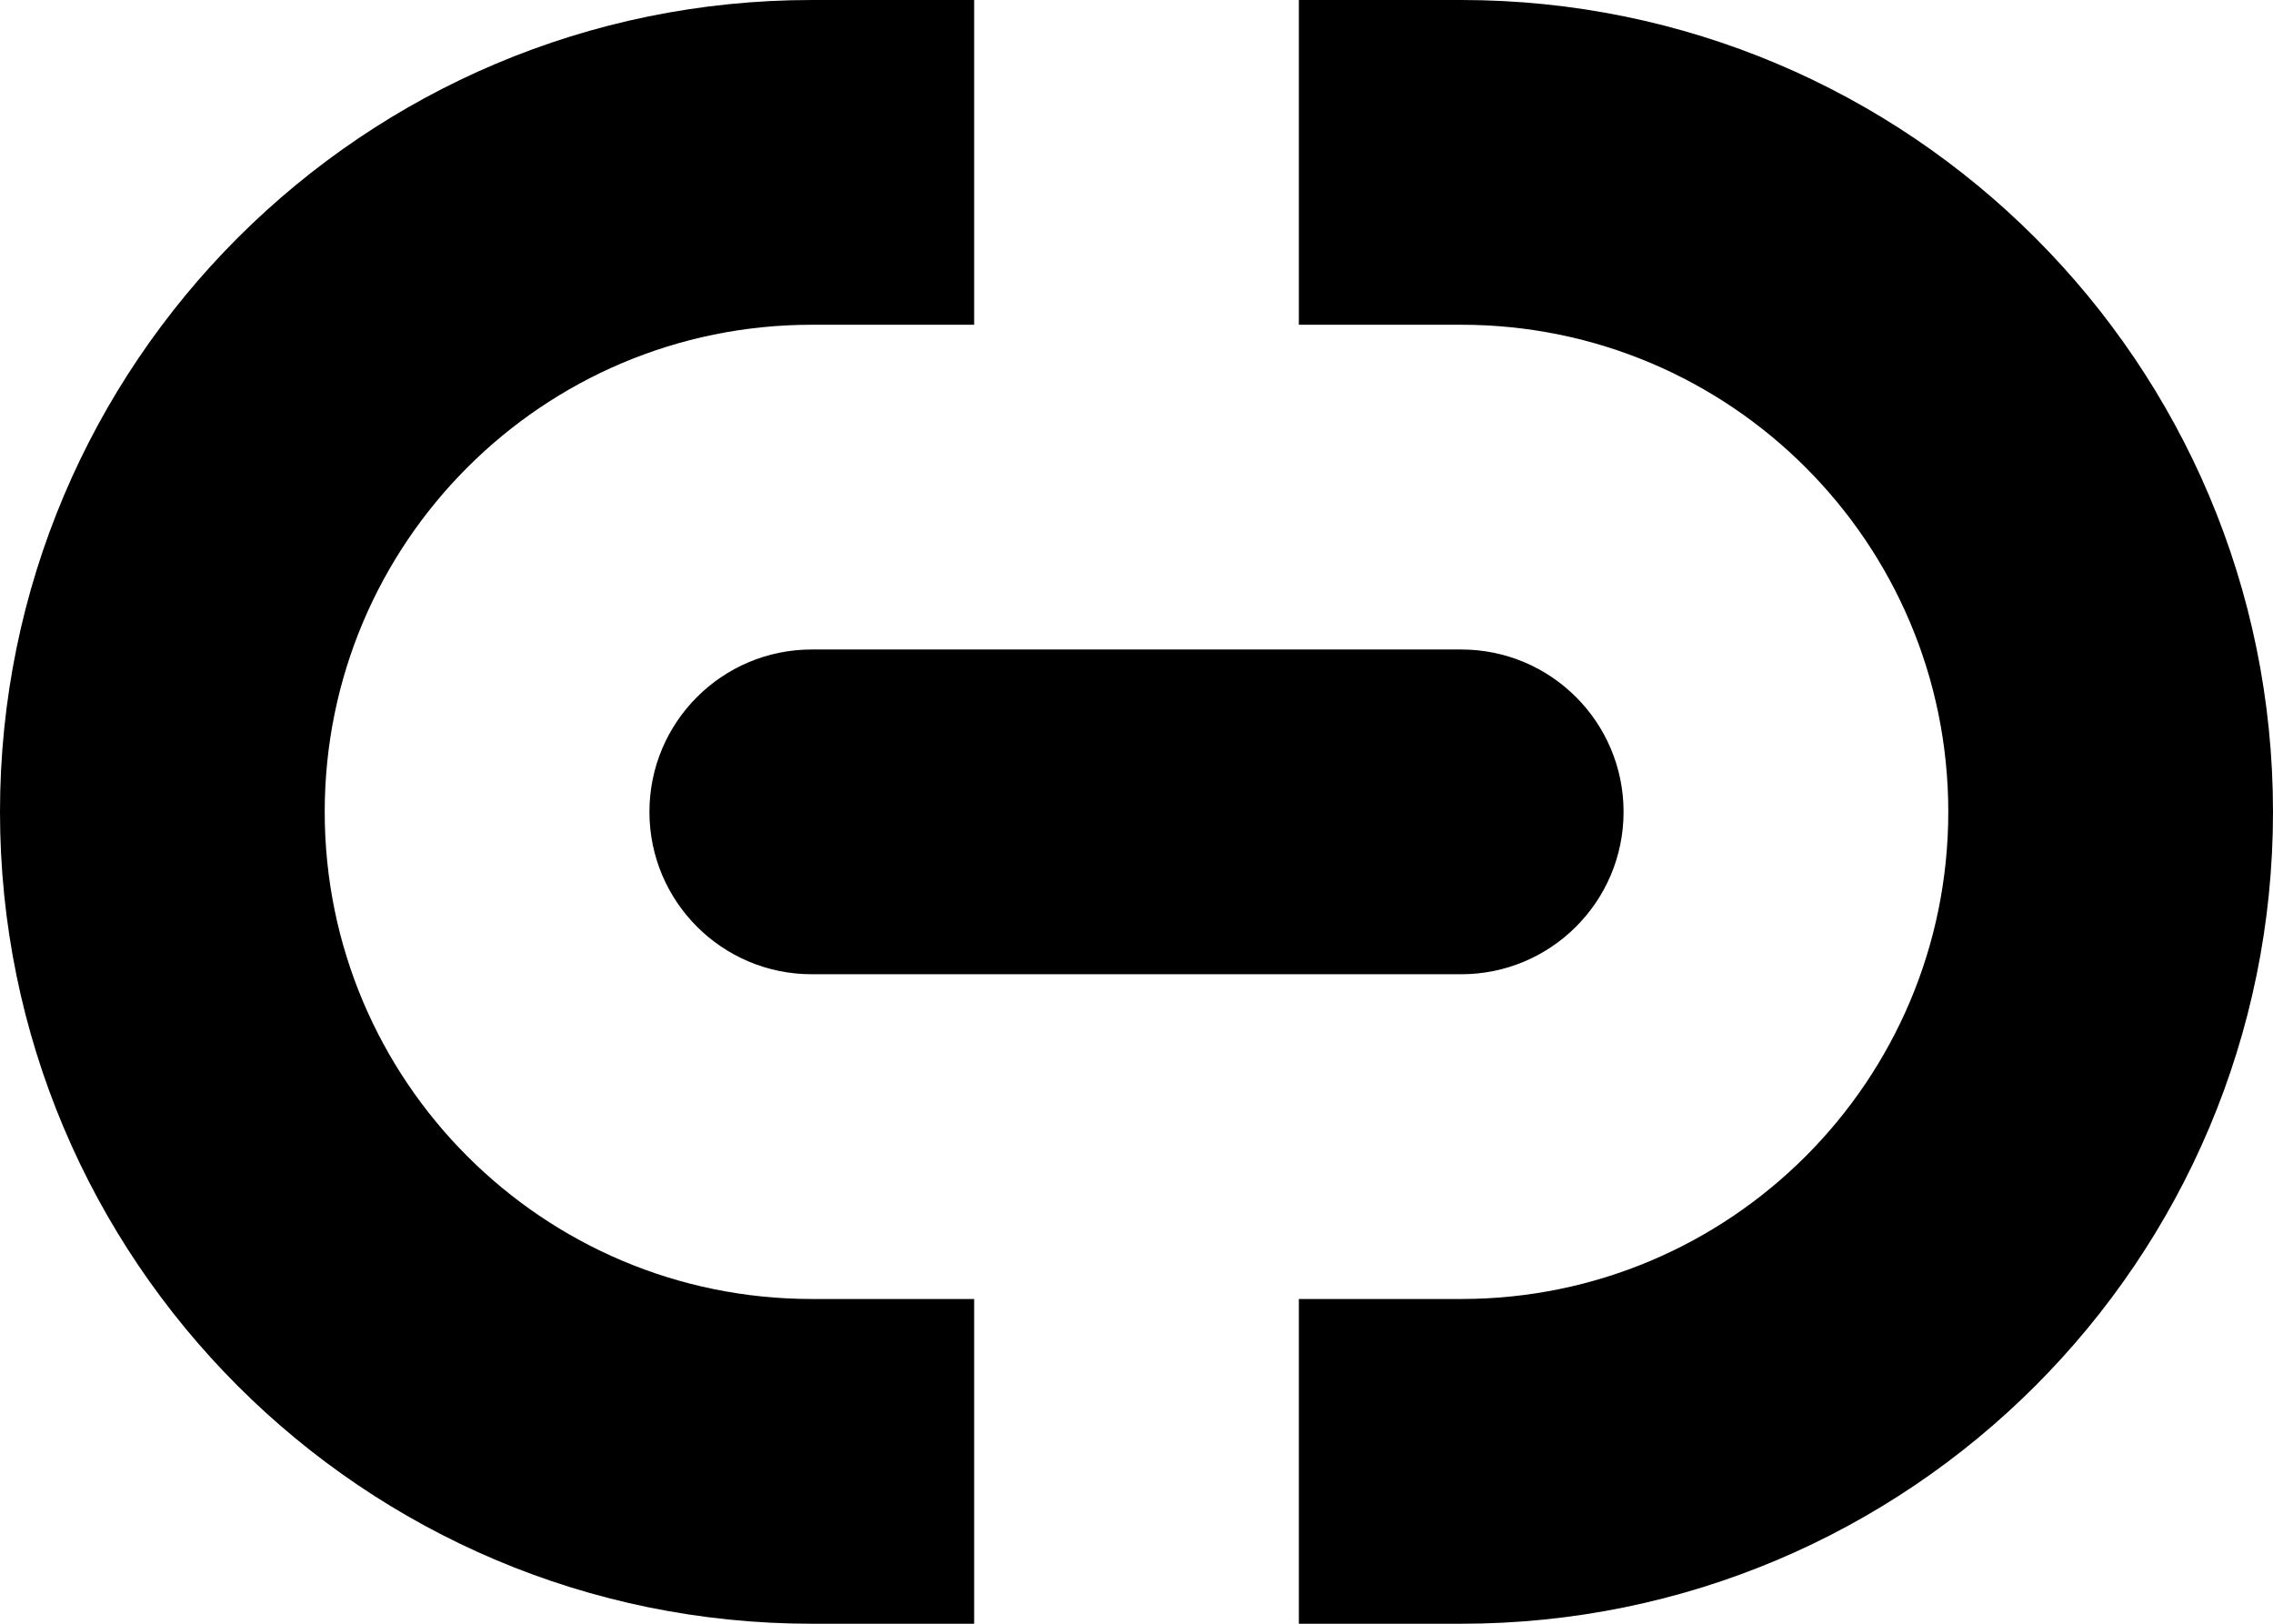
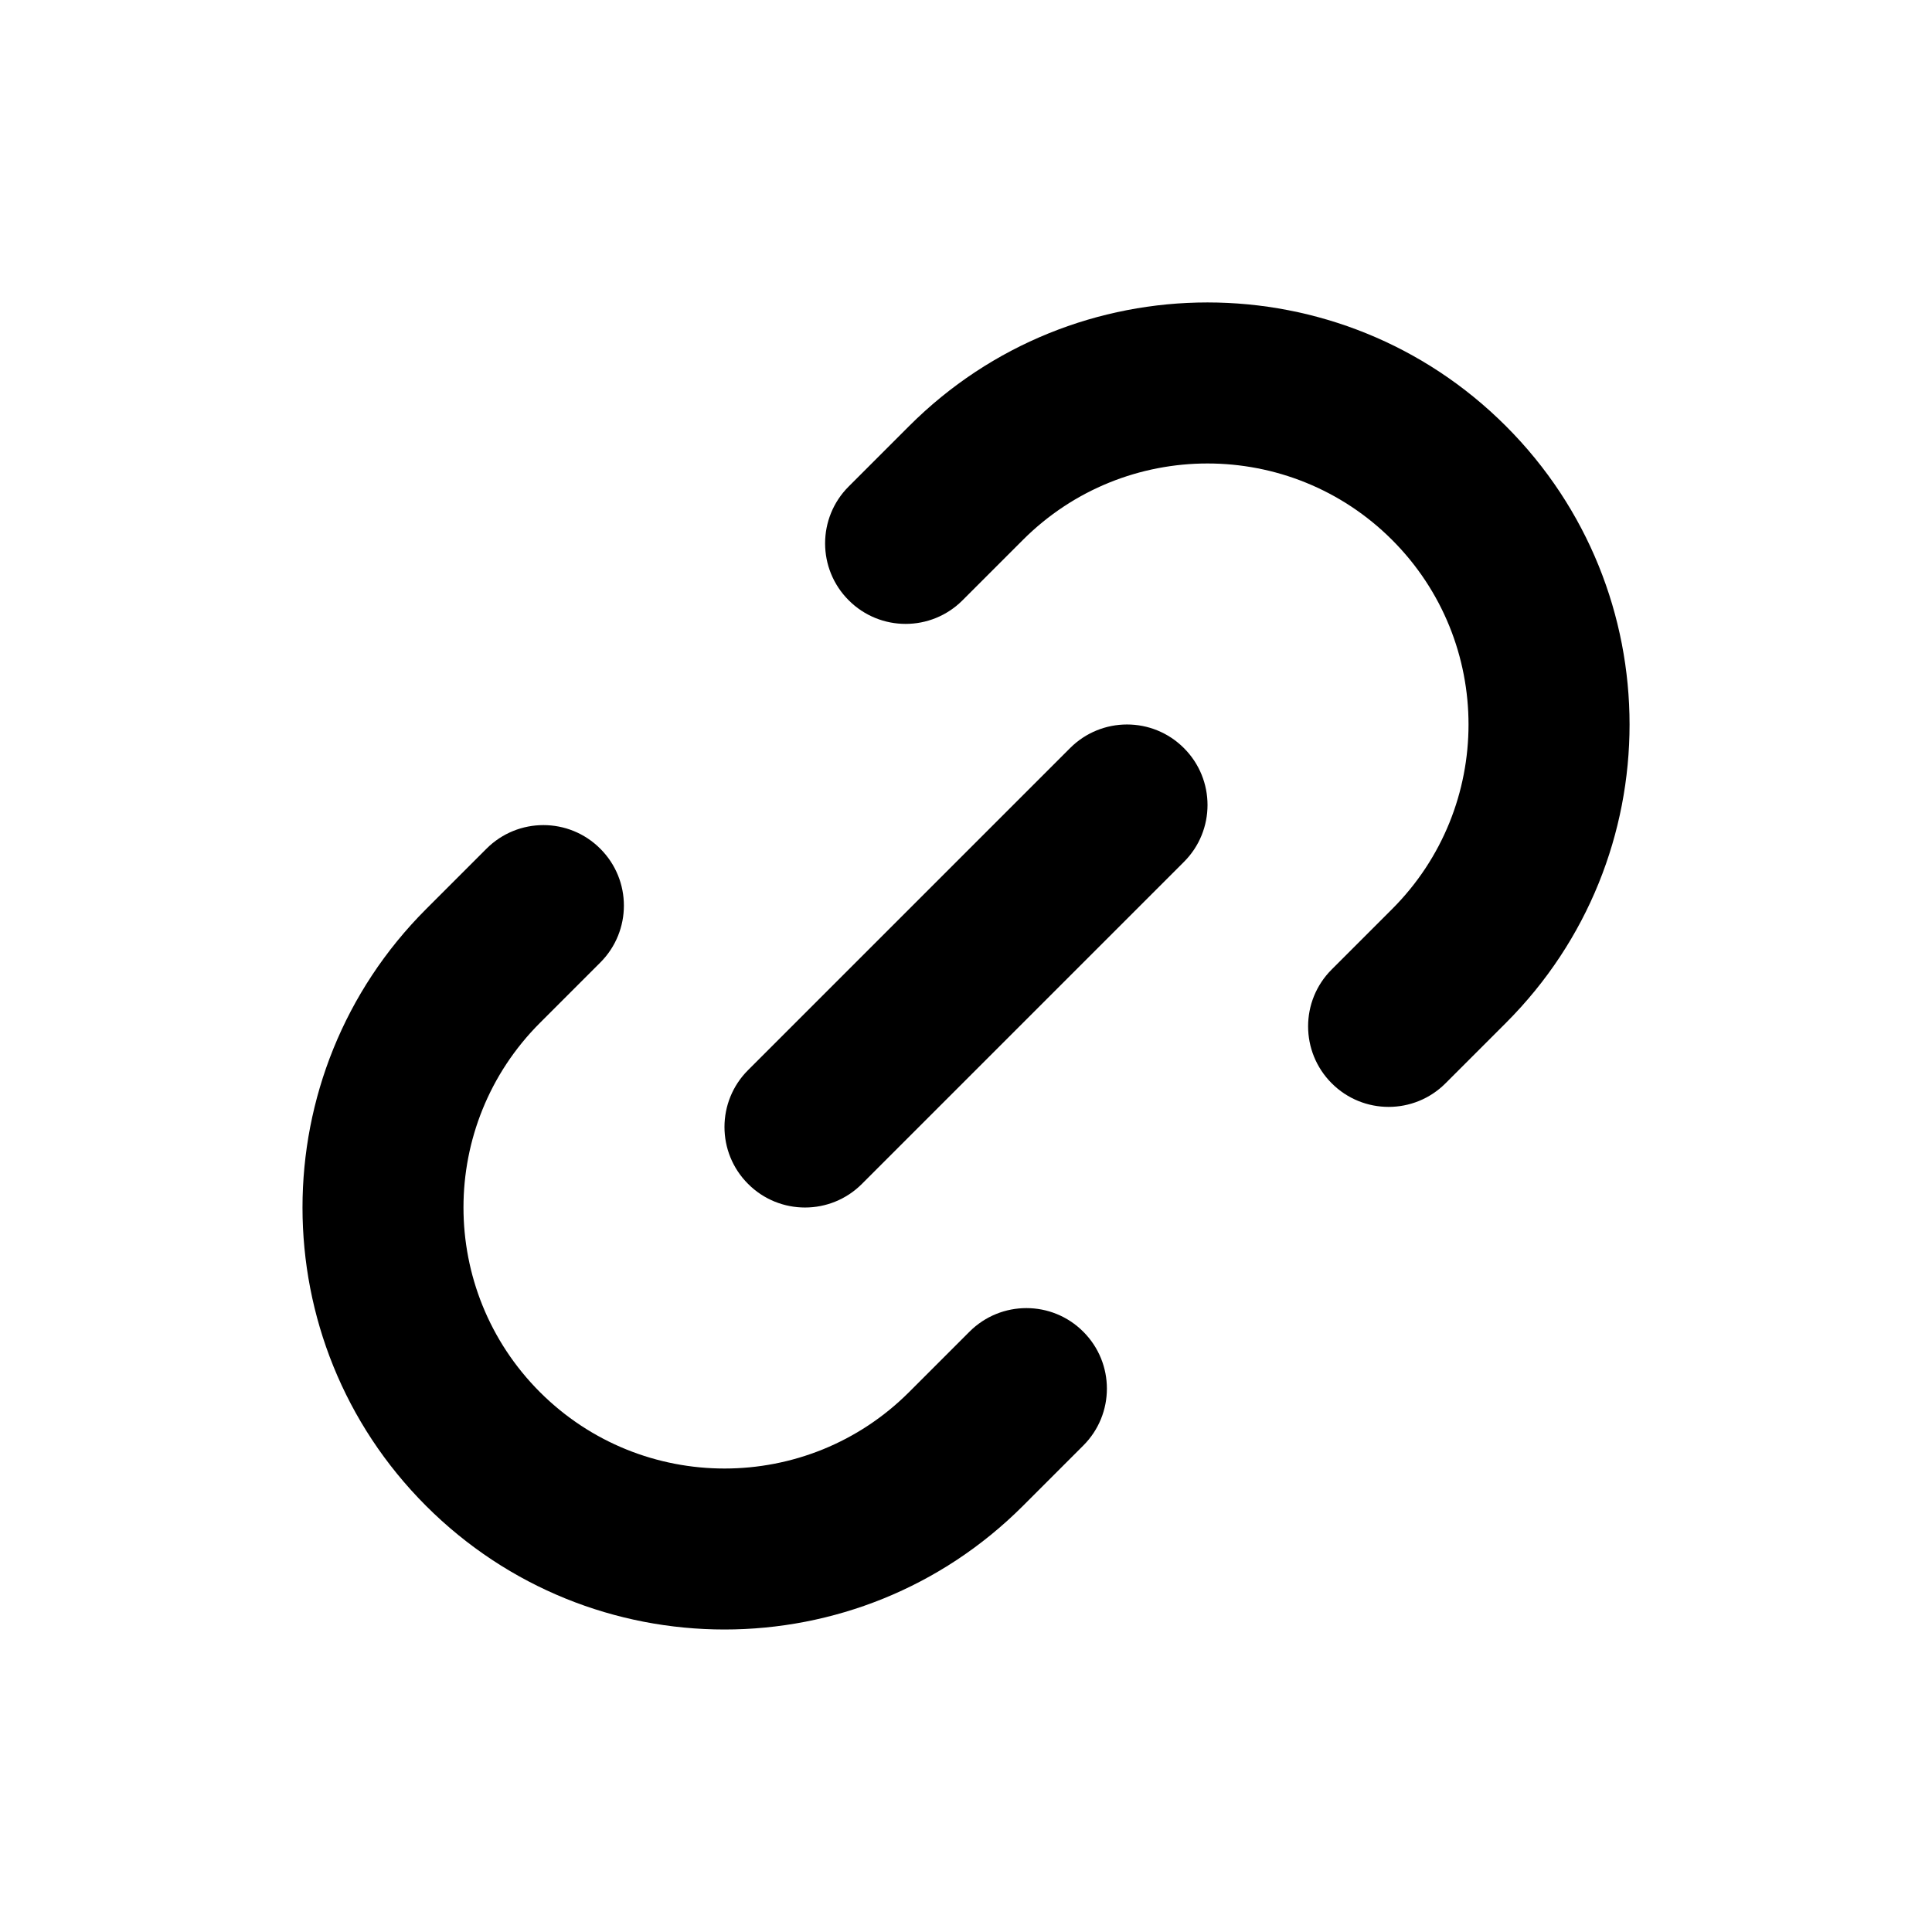
- <svg xmlns="http://www.w3.org/2000/svg" viewBox="0 0 14 10">
-   <path d="M6 0v2H5a3 3 0 000 6h1v2H5A5 5 0 115 0h1zm2 0h1a5 5 0 110 10H8V8h1a3 3 0 000-6H8V0zM5 4h4a1 1 0 110 2H5a1 1 0 110-2z" />
+ <svg xmlns="http://www.w3.org/2000/svg" width="24" height="24" viewBox="0 0 24 24" fill="currentColor">
+   <path d="M11.293 5.293C13.34 3.245 16.66 3.245 18.707 5.293C20.755 7.34 20.755 10.66 18.707 12.707L17.957 13.457C17.567 13.848 16.933 13.848 16.543 13.457C16.152 13.066 16.152 12.433 16.543 12.043L17.293 11.293C18.559 10.027 18.559 7.973 17.293 6.707C16.027 5.441 13.973 5.441 12.707 6.707L11.957 7.457C11.567 7.848 10.933 7.848 10.543 7.457C10.152 7.067 10.152 6.433 10.543 6.043L11.293 5.293ZM9.293 13.293L13.293 9.293C13.684 8.902 14.317 8.902 14.707 9.293C15.098 9.683 15.098 10.317 14.707 10.707L10.707 14.707C10.317 15.098 9.683 15.098 9.293 14.707C8.902 14.317 8.902 13.683 9.293 13.293ZM5.293 18.707C7.34 20.754 10.66 20.754 12.707 18.707L13.457 17.957C13.848 17.567 13.848 16.933 13.457 16.543C13.067 16.152 12.434 16.152 12.043 16.543L11.293 17.293C10.027 18.559 7.974 18.559 6.707 17.293C5.441 16.026 5.441 13.973 6.707 12.707L7.457 11.957C7.848 11.566 7.848 10.933 7.457 10.543C7.067 10.152 6.434 10.152 6.043 10.543L5.293 11.293C3.246 13.34 3.246 16.66 5.293 18.707Z" />
</svg>
